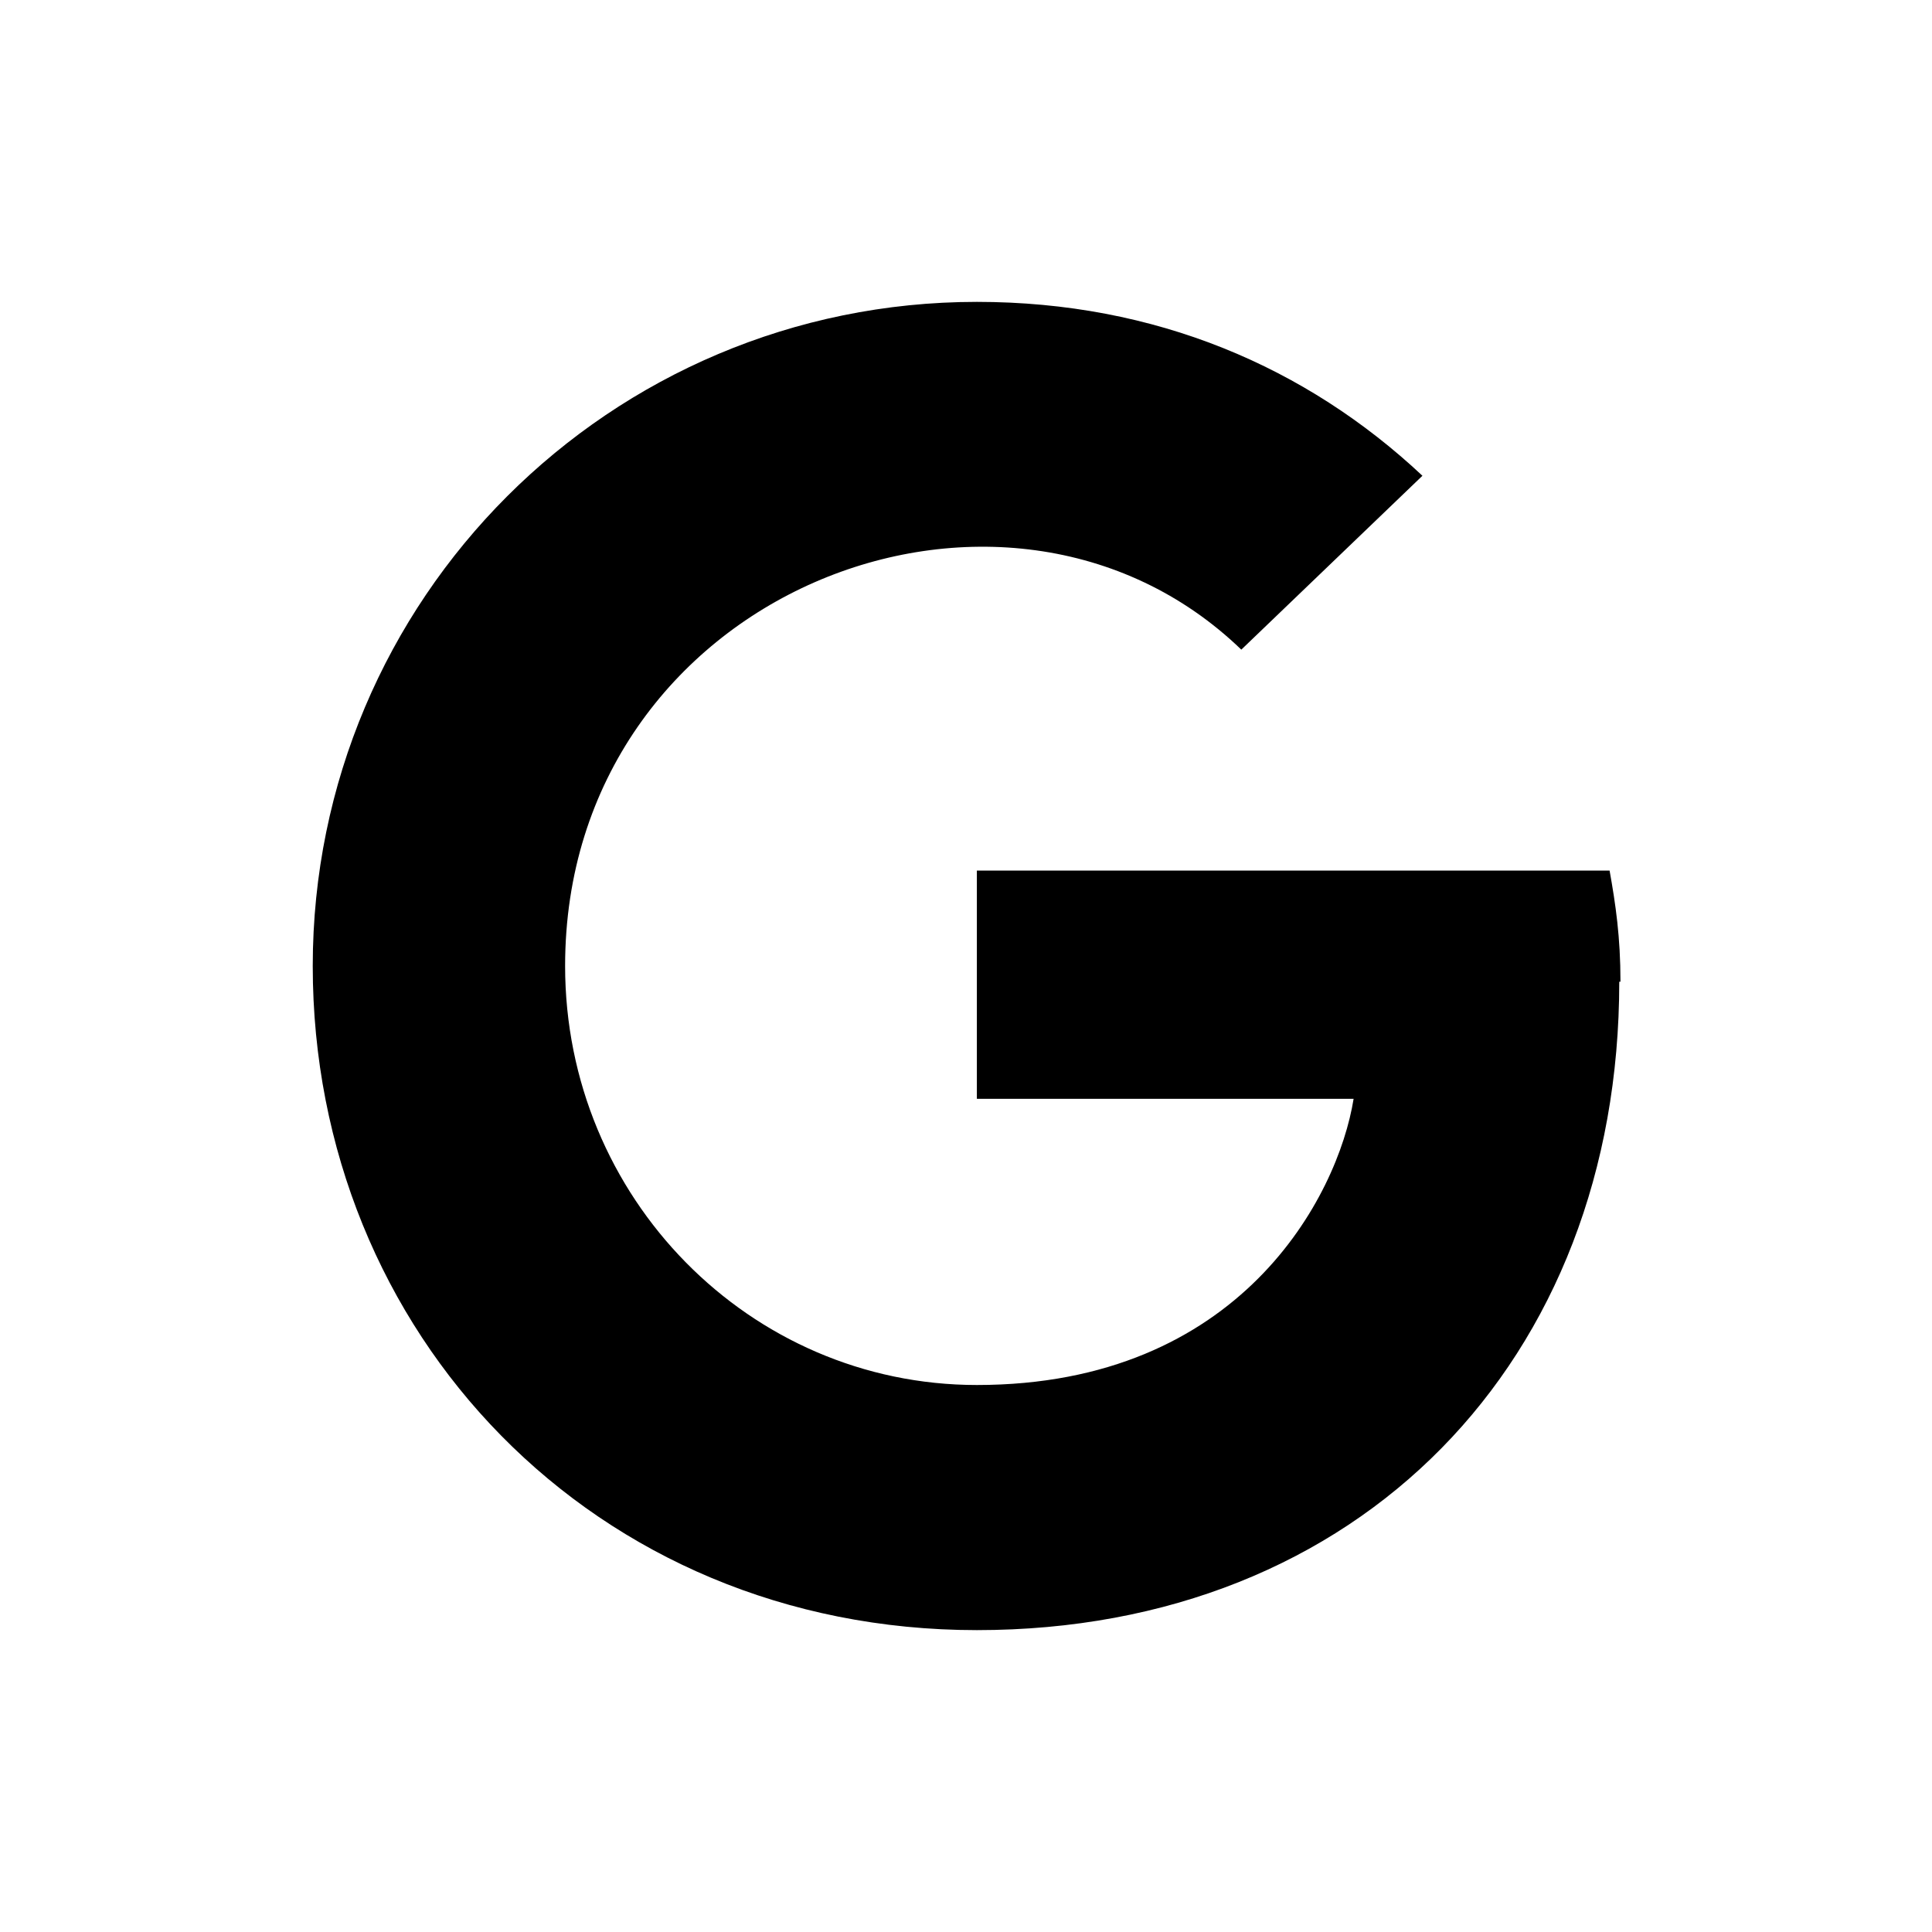
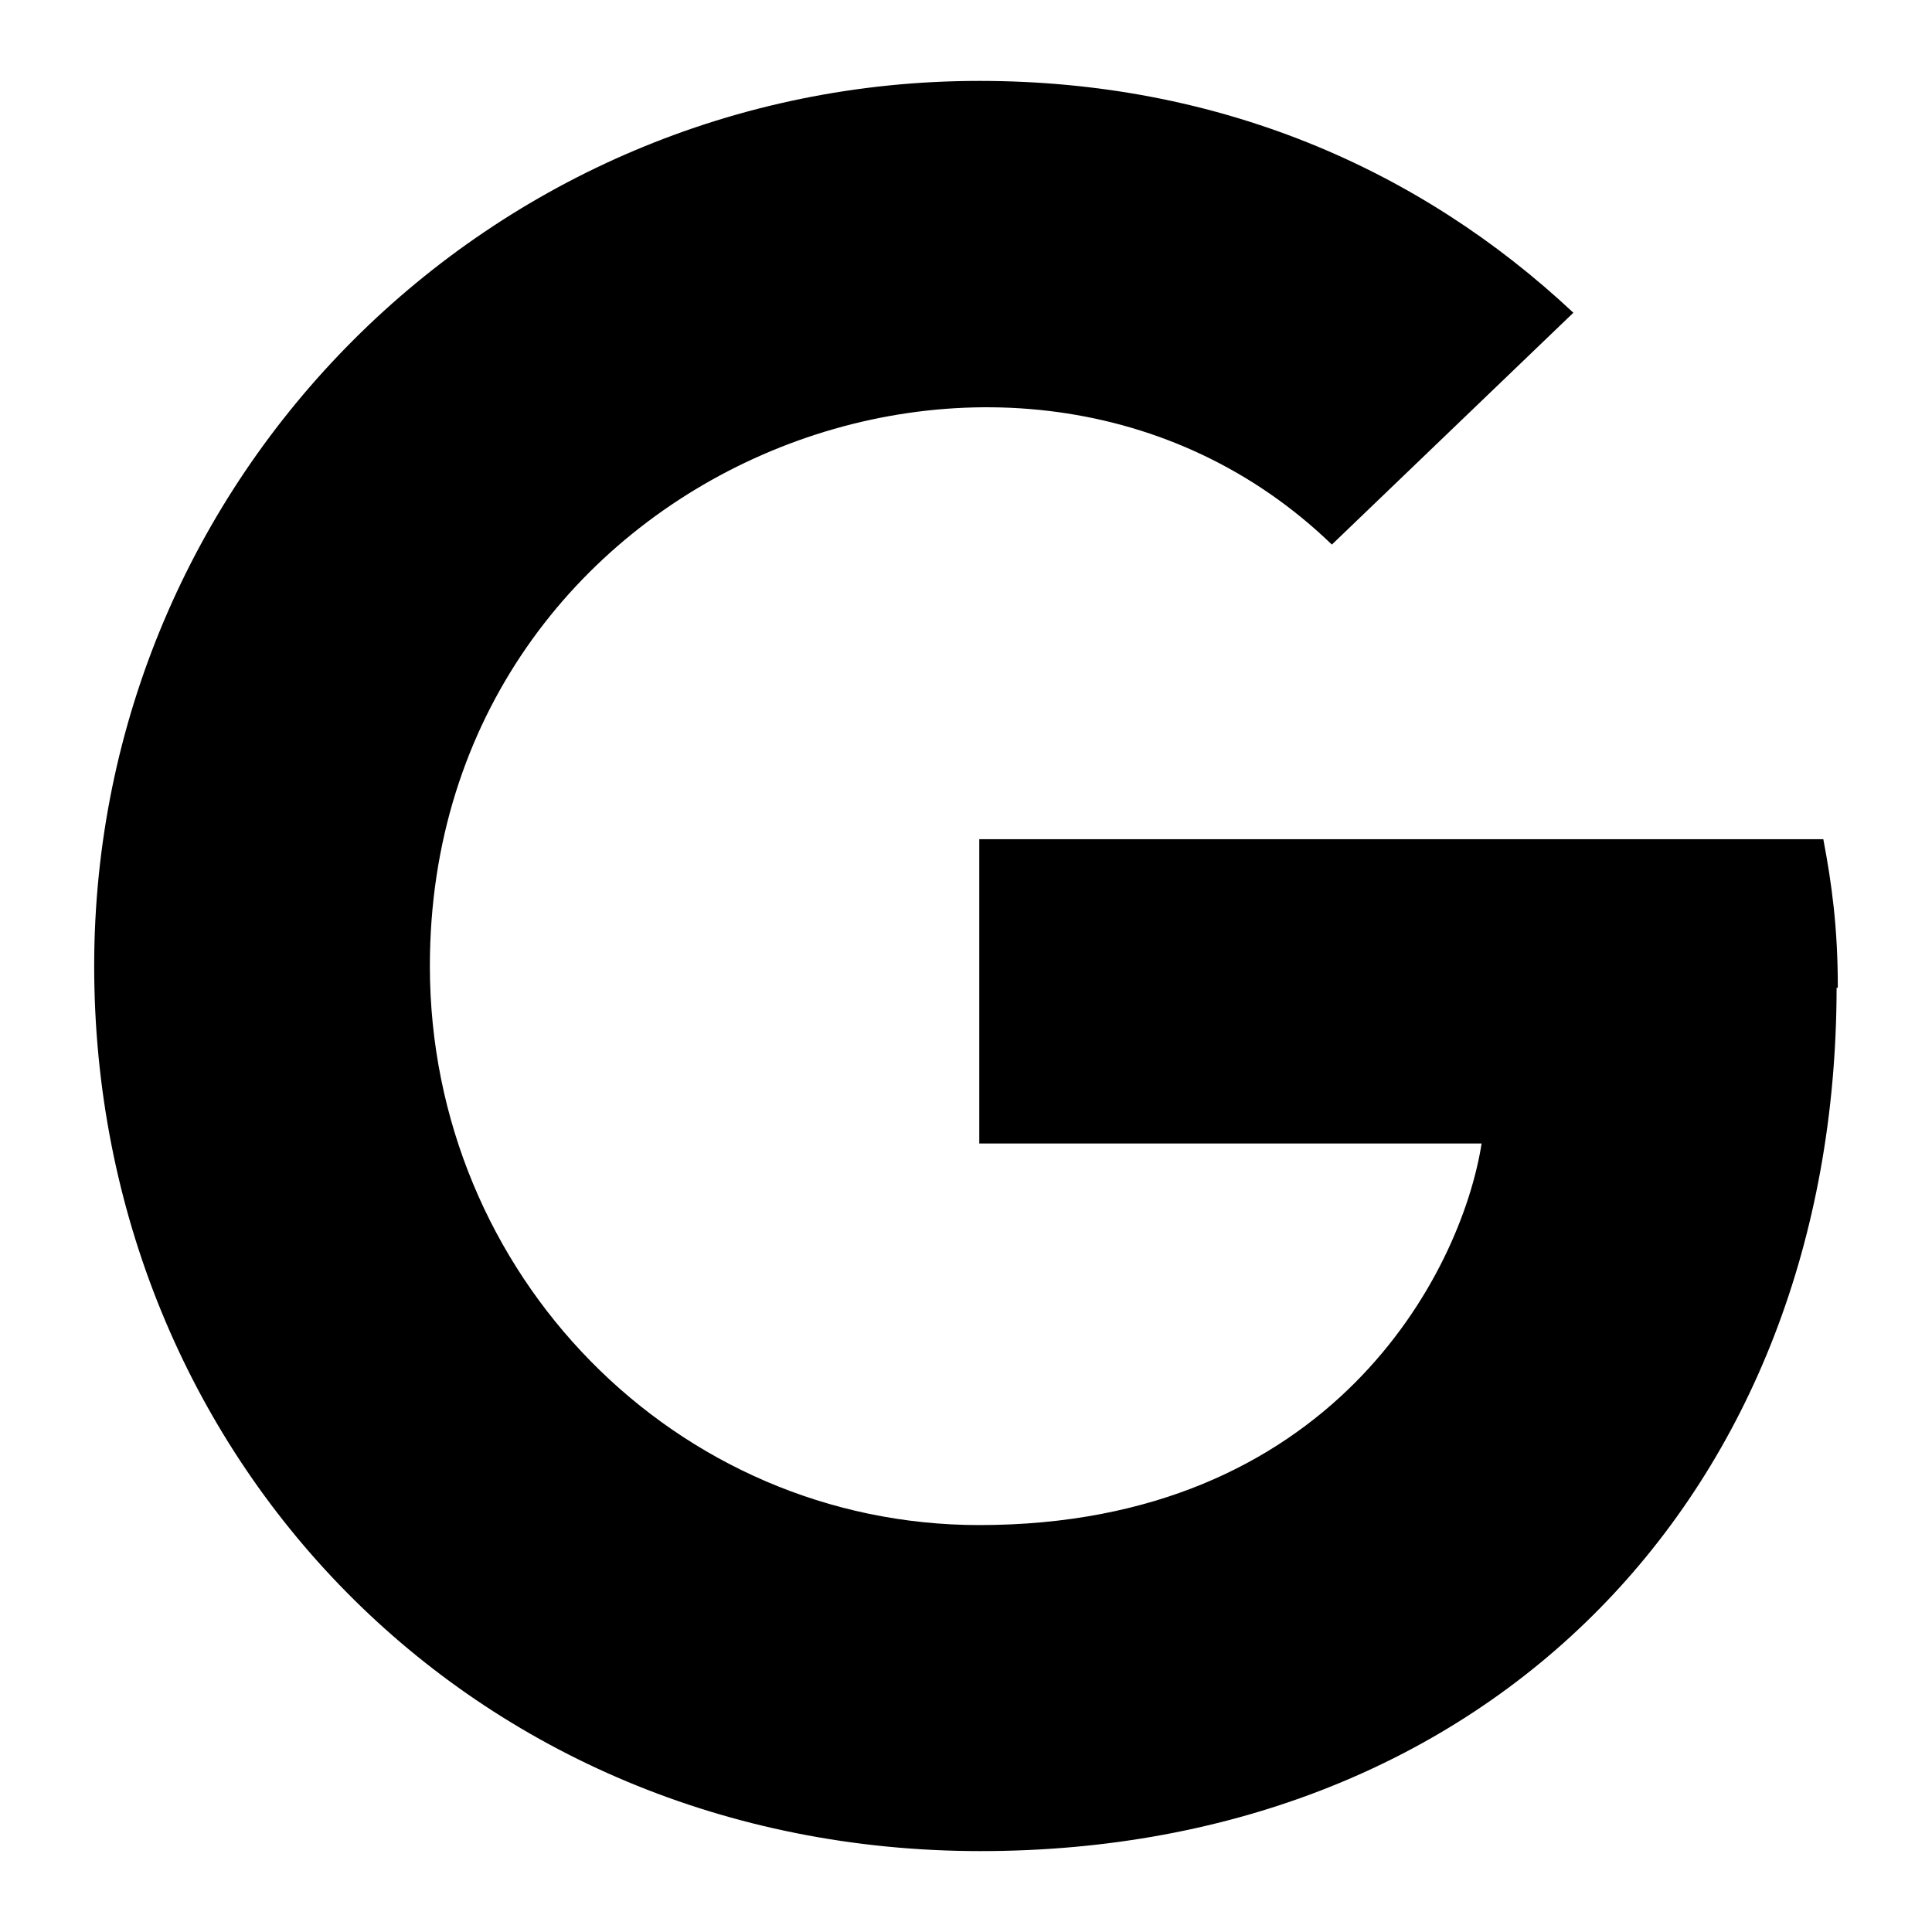
<svg xmlns="http://www.w3.org/2000/svg" width="16" height="16" viewBox="0 0 16 16" fill="currentColor">
-   <path d="M13.41,8.13C13.41,11.27 11.26,13.5 8.09,13.5C4.92,13.5 2.59,11.04 2.59,8C2.59,4.96 5.05,2.5 8.09,2.5C9.57,2.5 10.82,3.04 11.78,3.94L10.28,5.38C8.32,3.49 4.68,4.91 4.68,8C4.68,9.92 6.21,11.47 8.09,11.47C10.27,11.47 11.08,9.91 11.21,9.1L8.09,9.1L8.09,7.21L13.33,7.21C13.38,7.49 13.42,7.76 13.42,8.13L13.41,8.13Z" />
+   <path d="M15.21,8.18C15.205,12.365 12.337,15.33 8.12,15.33C3.9,15.33 0.78,12.05 0.78,8C0.78,3.95 4.06,0.67 8.11,0.67C10.08,0.67 11.75,1.39 13.03,2.59L11.03,4.51C8.42,1.99 3.56,3.88 3.56,8C3.56,10.56 5.6,12.63 8.11,12.63C11.02,12.63 12.1,10.55 12.27,9.47L8.11,9.47L8.11,6.95L15.1,6.95C15.17,7.32 15.22,7.68 15.22,8.18L15.21,8.18Z" />
</svg>
